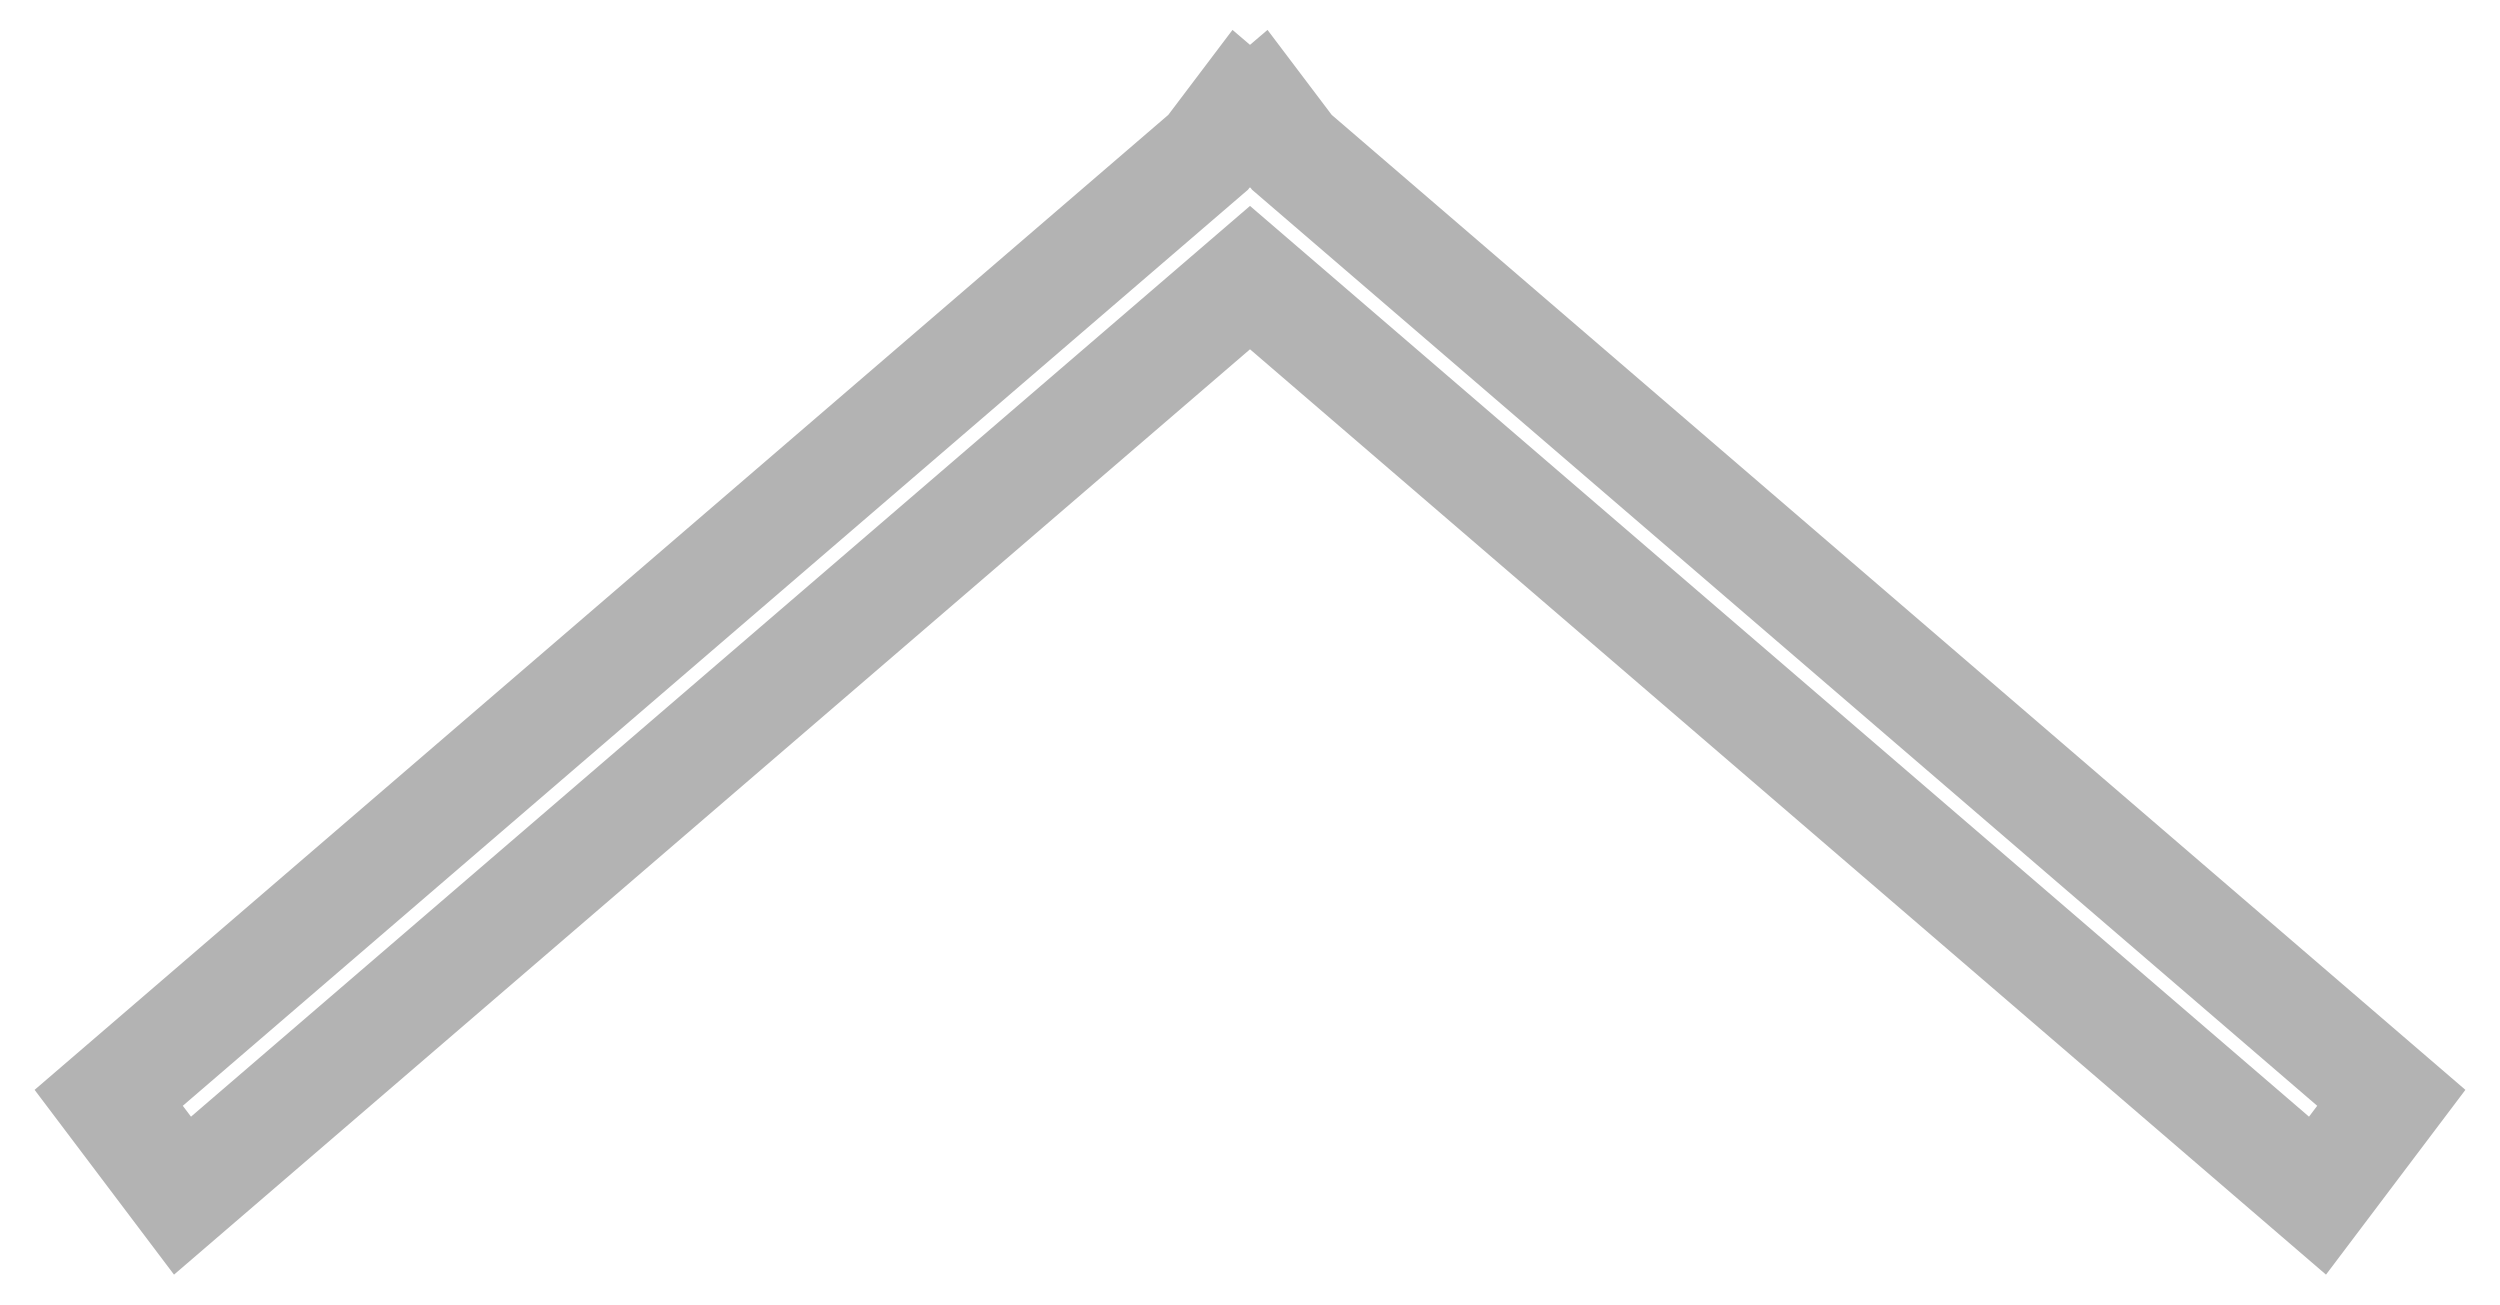
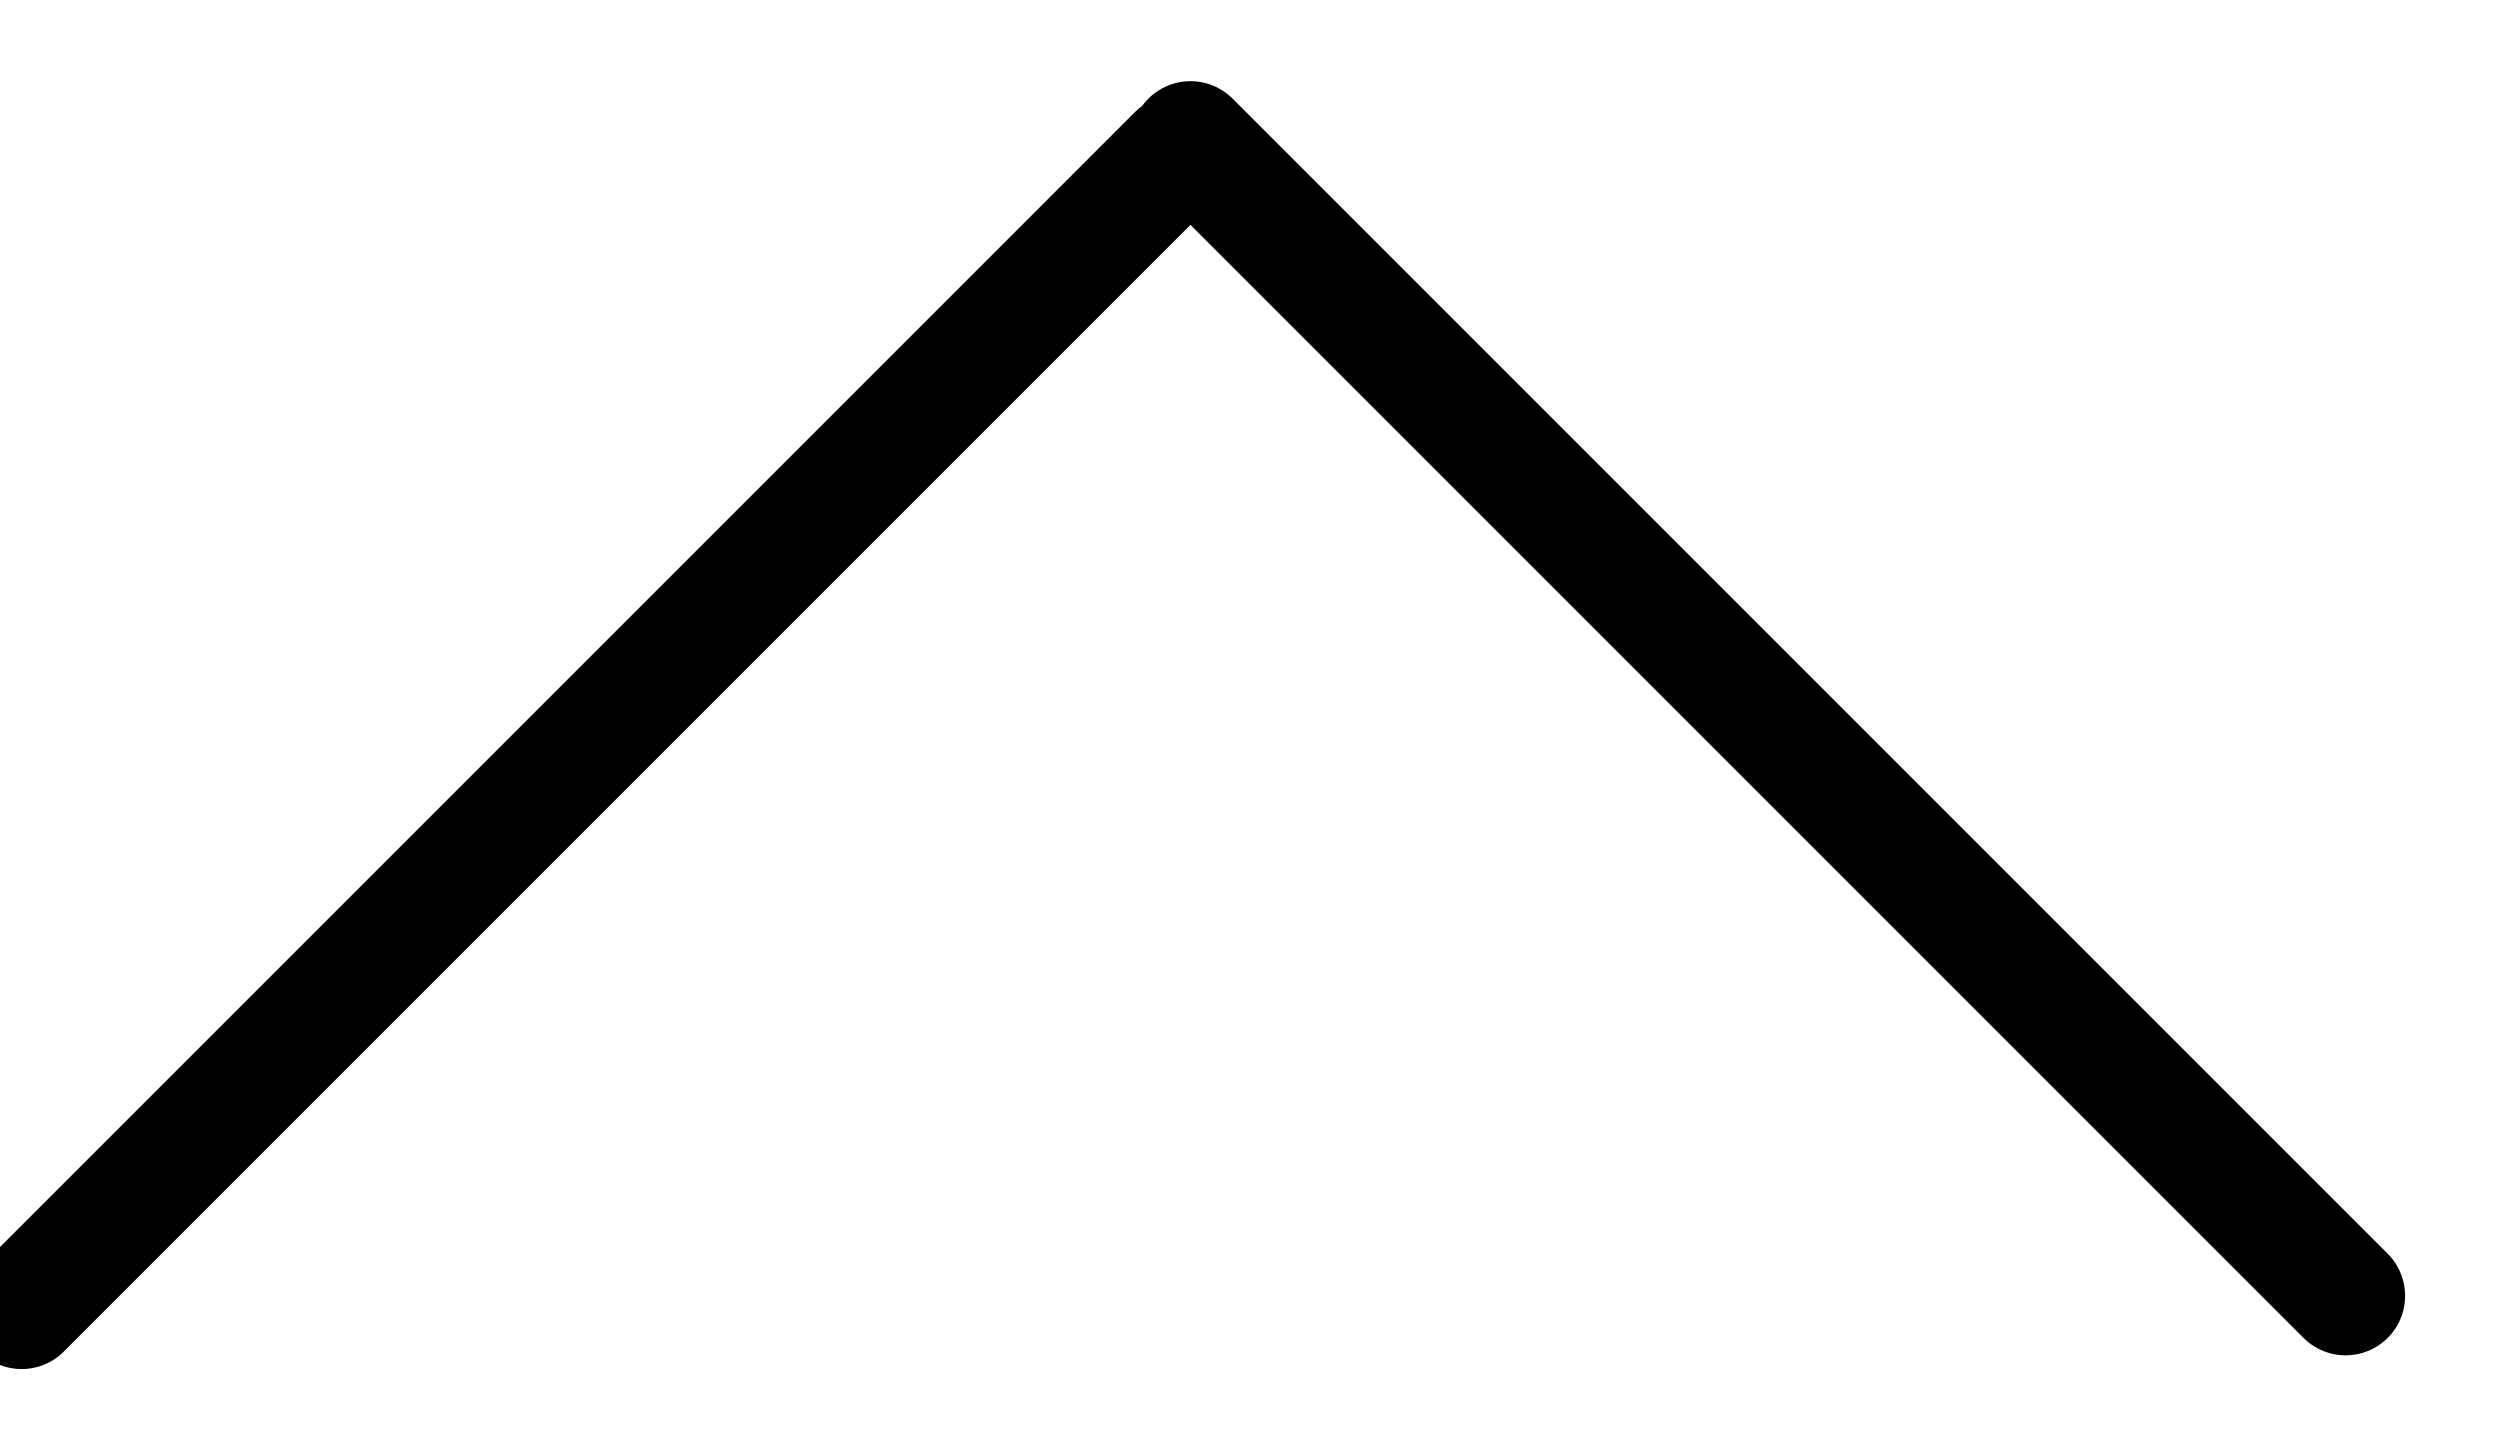
- <svg xmlns="http://www.w3.org/2000/svg" width="23px" height="12px" viewBox="0 0 23 12" version="1.1">
+ <svg xmlns="http://www.w3.org/2000/svg" width="21px" height="12px" viewBox="0 0 21 12" version="1.1">
  <defs />
-   <g id="Page-1" stroke="none" stroke-width="1" fill="none" fill-rule="evenodd" stroke-linecap="square">
-     <g id="case-study-1" transform="translate(-702, -14477)" stroke="#B3B3B3">
-       <g id="grey-arrow-up" transform="translate(703, 14478)">
-         <path d="M10.5,8.446 L19.9,0.362 L20.321,-1.81188398e-13 L21,0.9 L20.579,1.262 L10.885,9.599 L10.582,10 L10.5,9.93 L10.418,10 L10.115,9.599 L0.421,1.262 L4.54747351e-13,0.9 L0.679,-2.27373675e-13 L1.1,0.362 L10.5,8.446 Z" id="Combined-Shape" transform="translate(10.5, 5) scale(1, -1) translate(-10.5, -5) " />
+   <g id="Page-1" stroke="none" stroke-width="1" fill="none" fill-rule="evenodd" stroke-linecap="round" stroke-linejoin="round">
+     <g id="Artboard" transform="translate(-47, -37)" stroke="#000000">
+       <g id="Group" transform="translate(47, 38)">
+         <path d="M0.182,10 L9.885,0.297" id="Line" />
+         <path d="M10,10 L19.703,0.297" id="Line" transform="translate(14.90909, 5.090909) scale(1, -1) translate(-14.90909, -5.090909) " />
      </g>
    </g>
  </g>
</svg>
